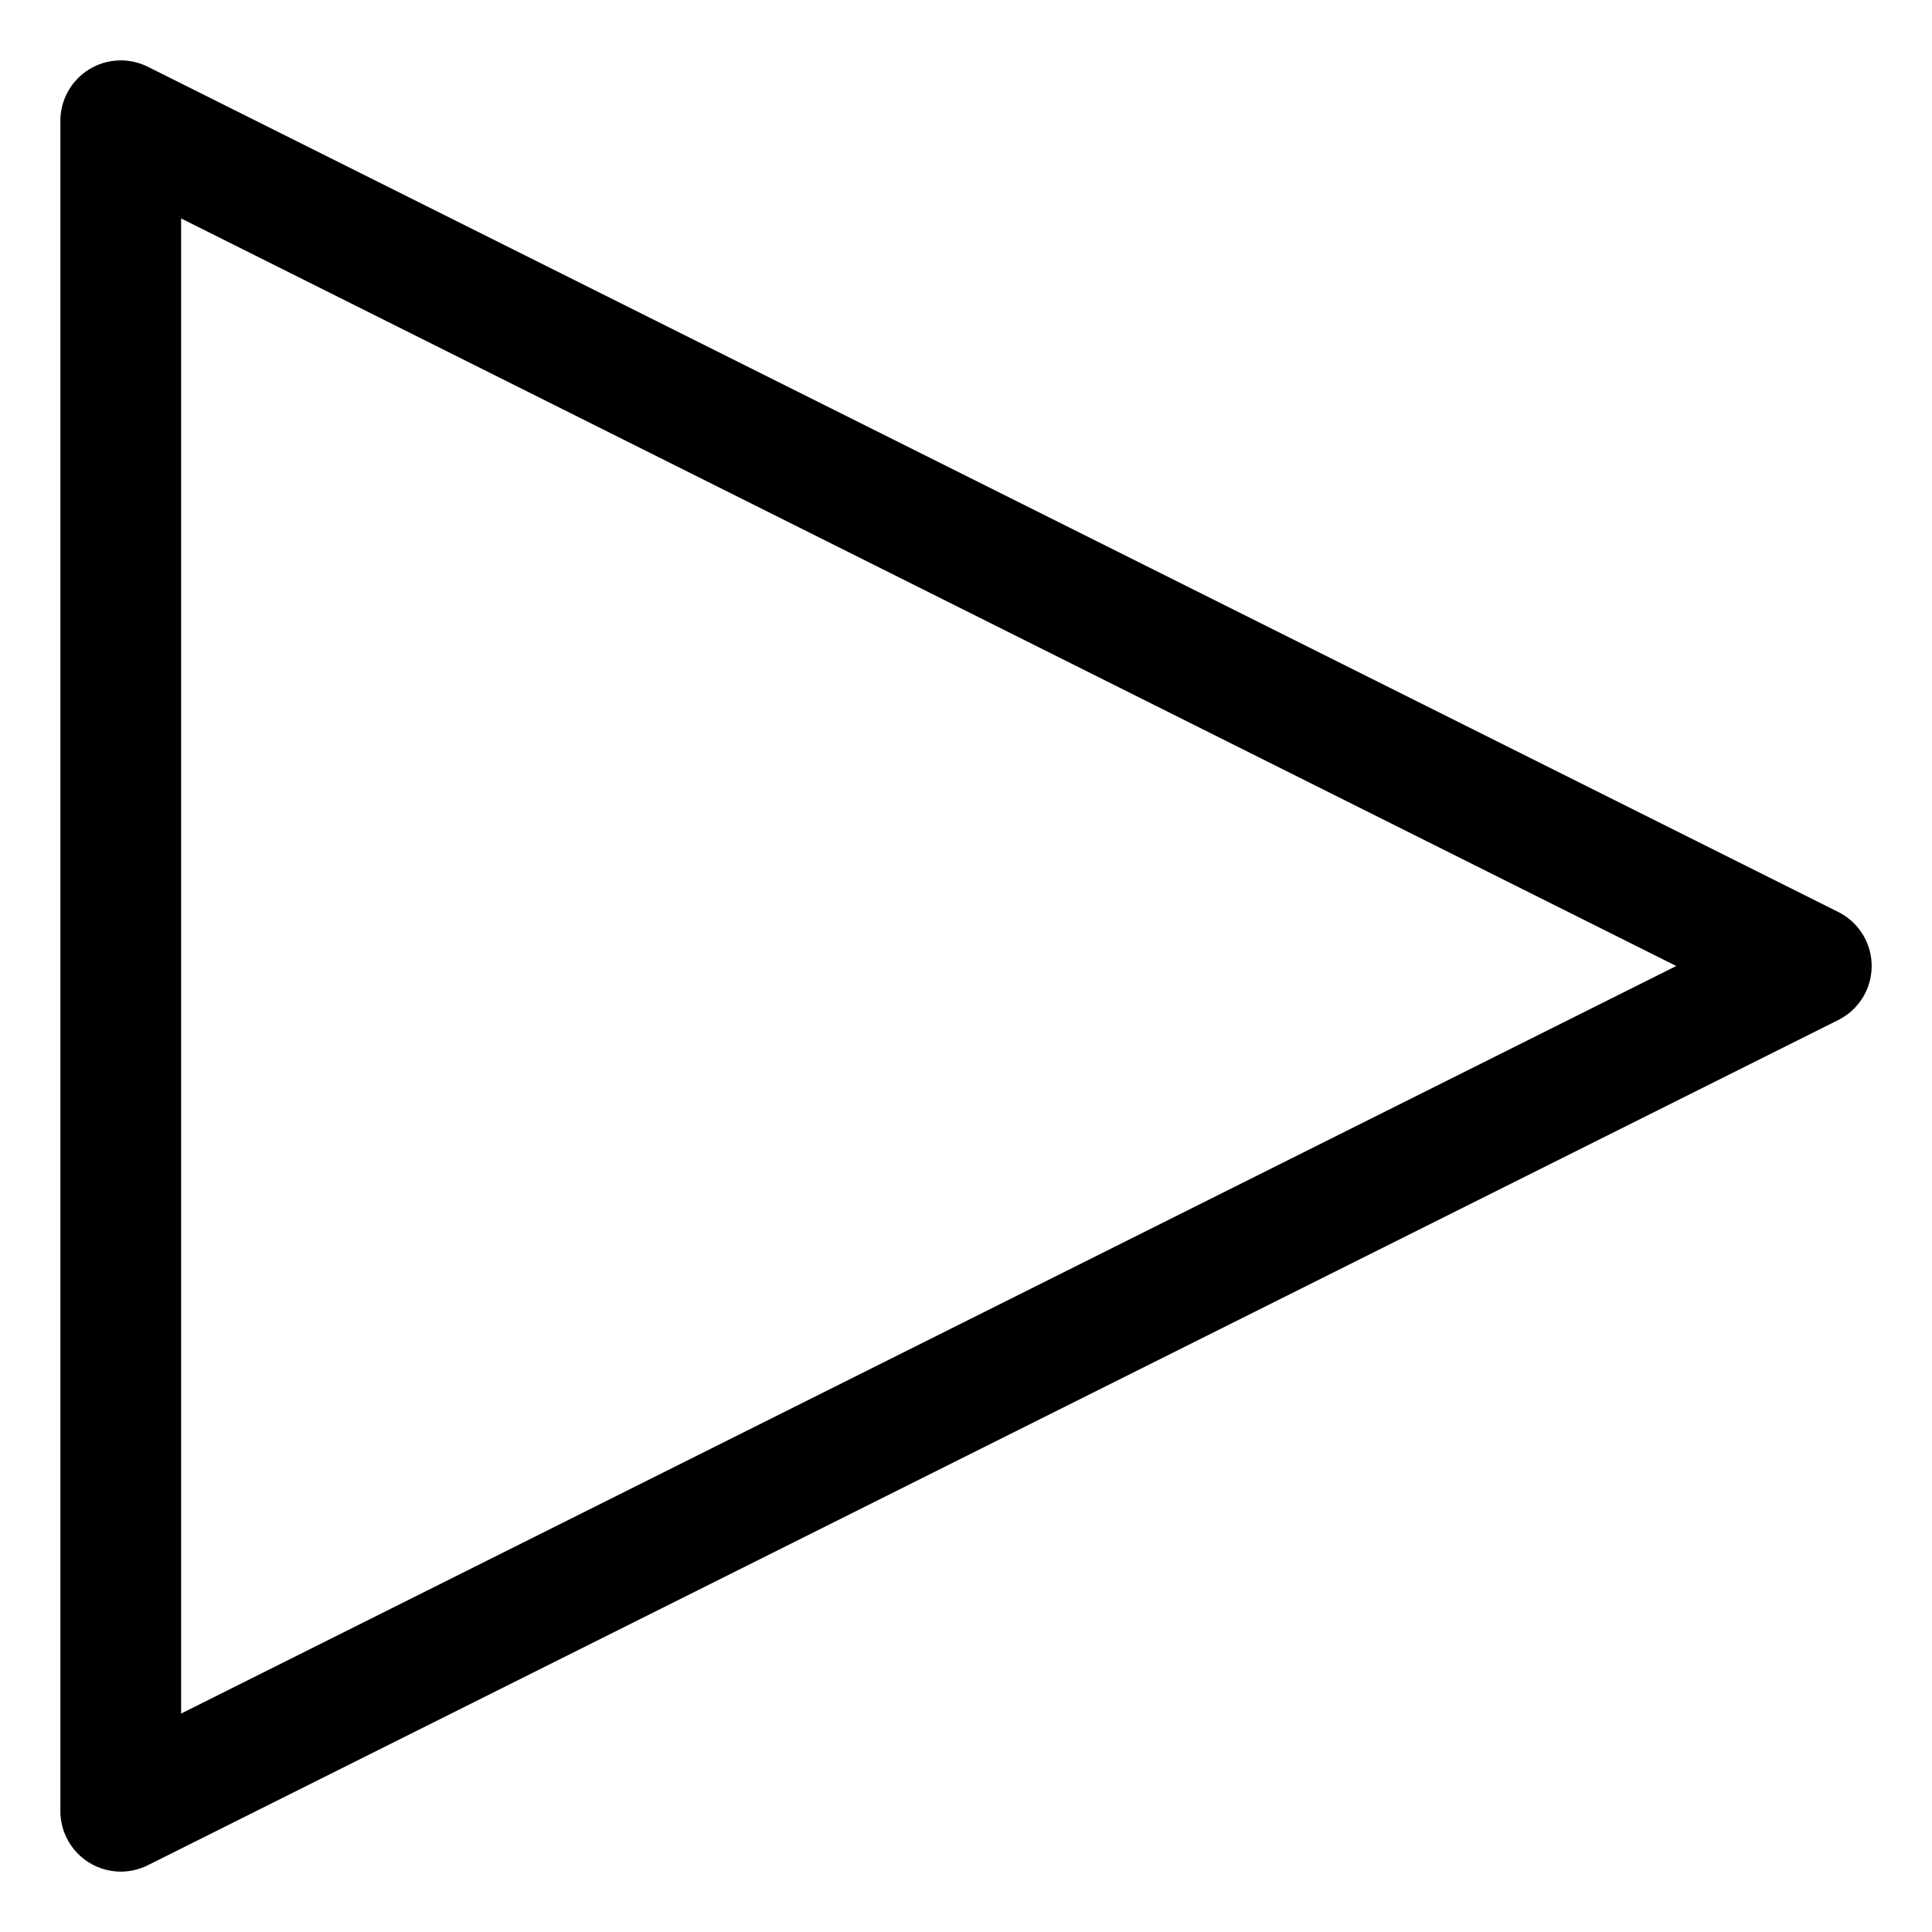
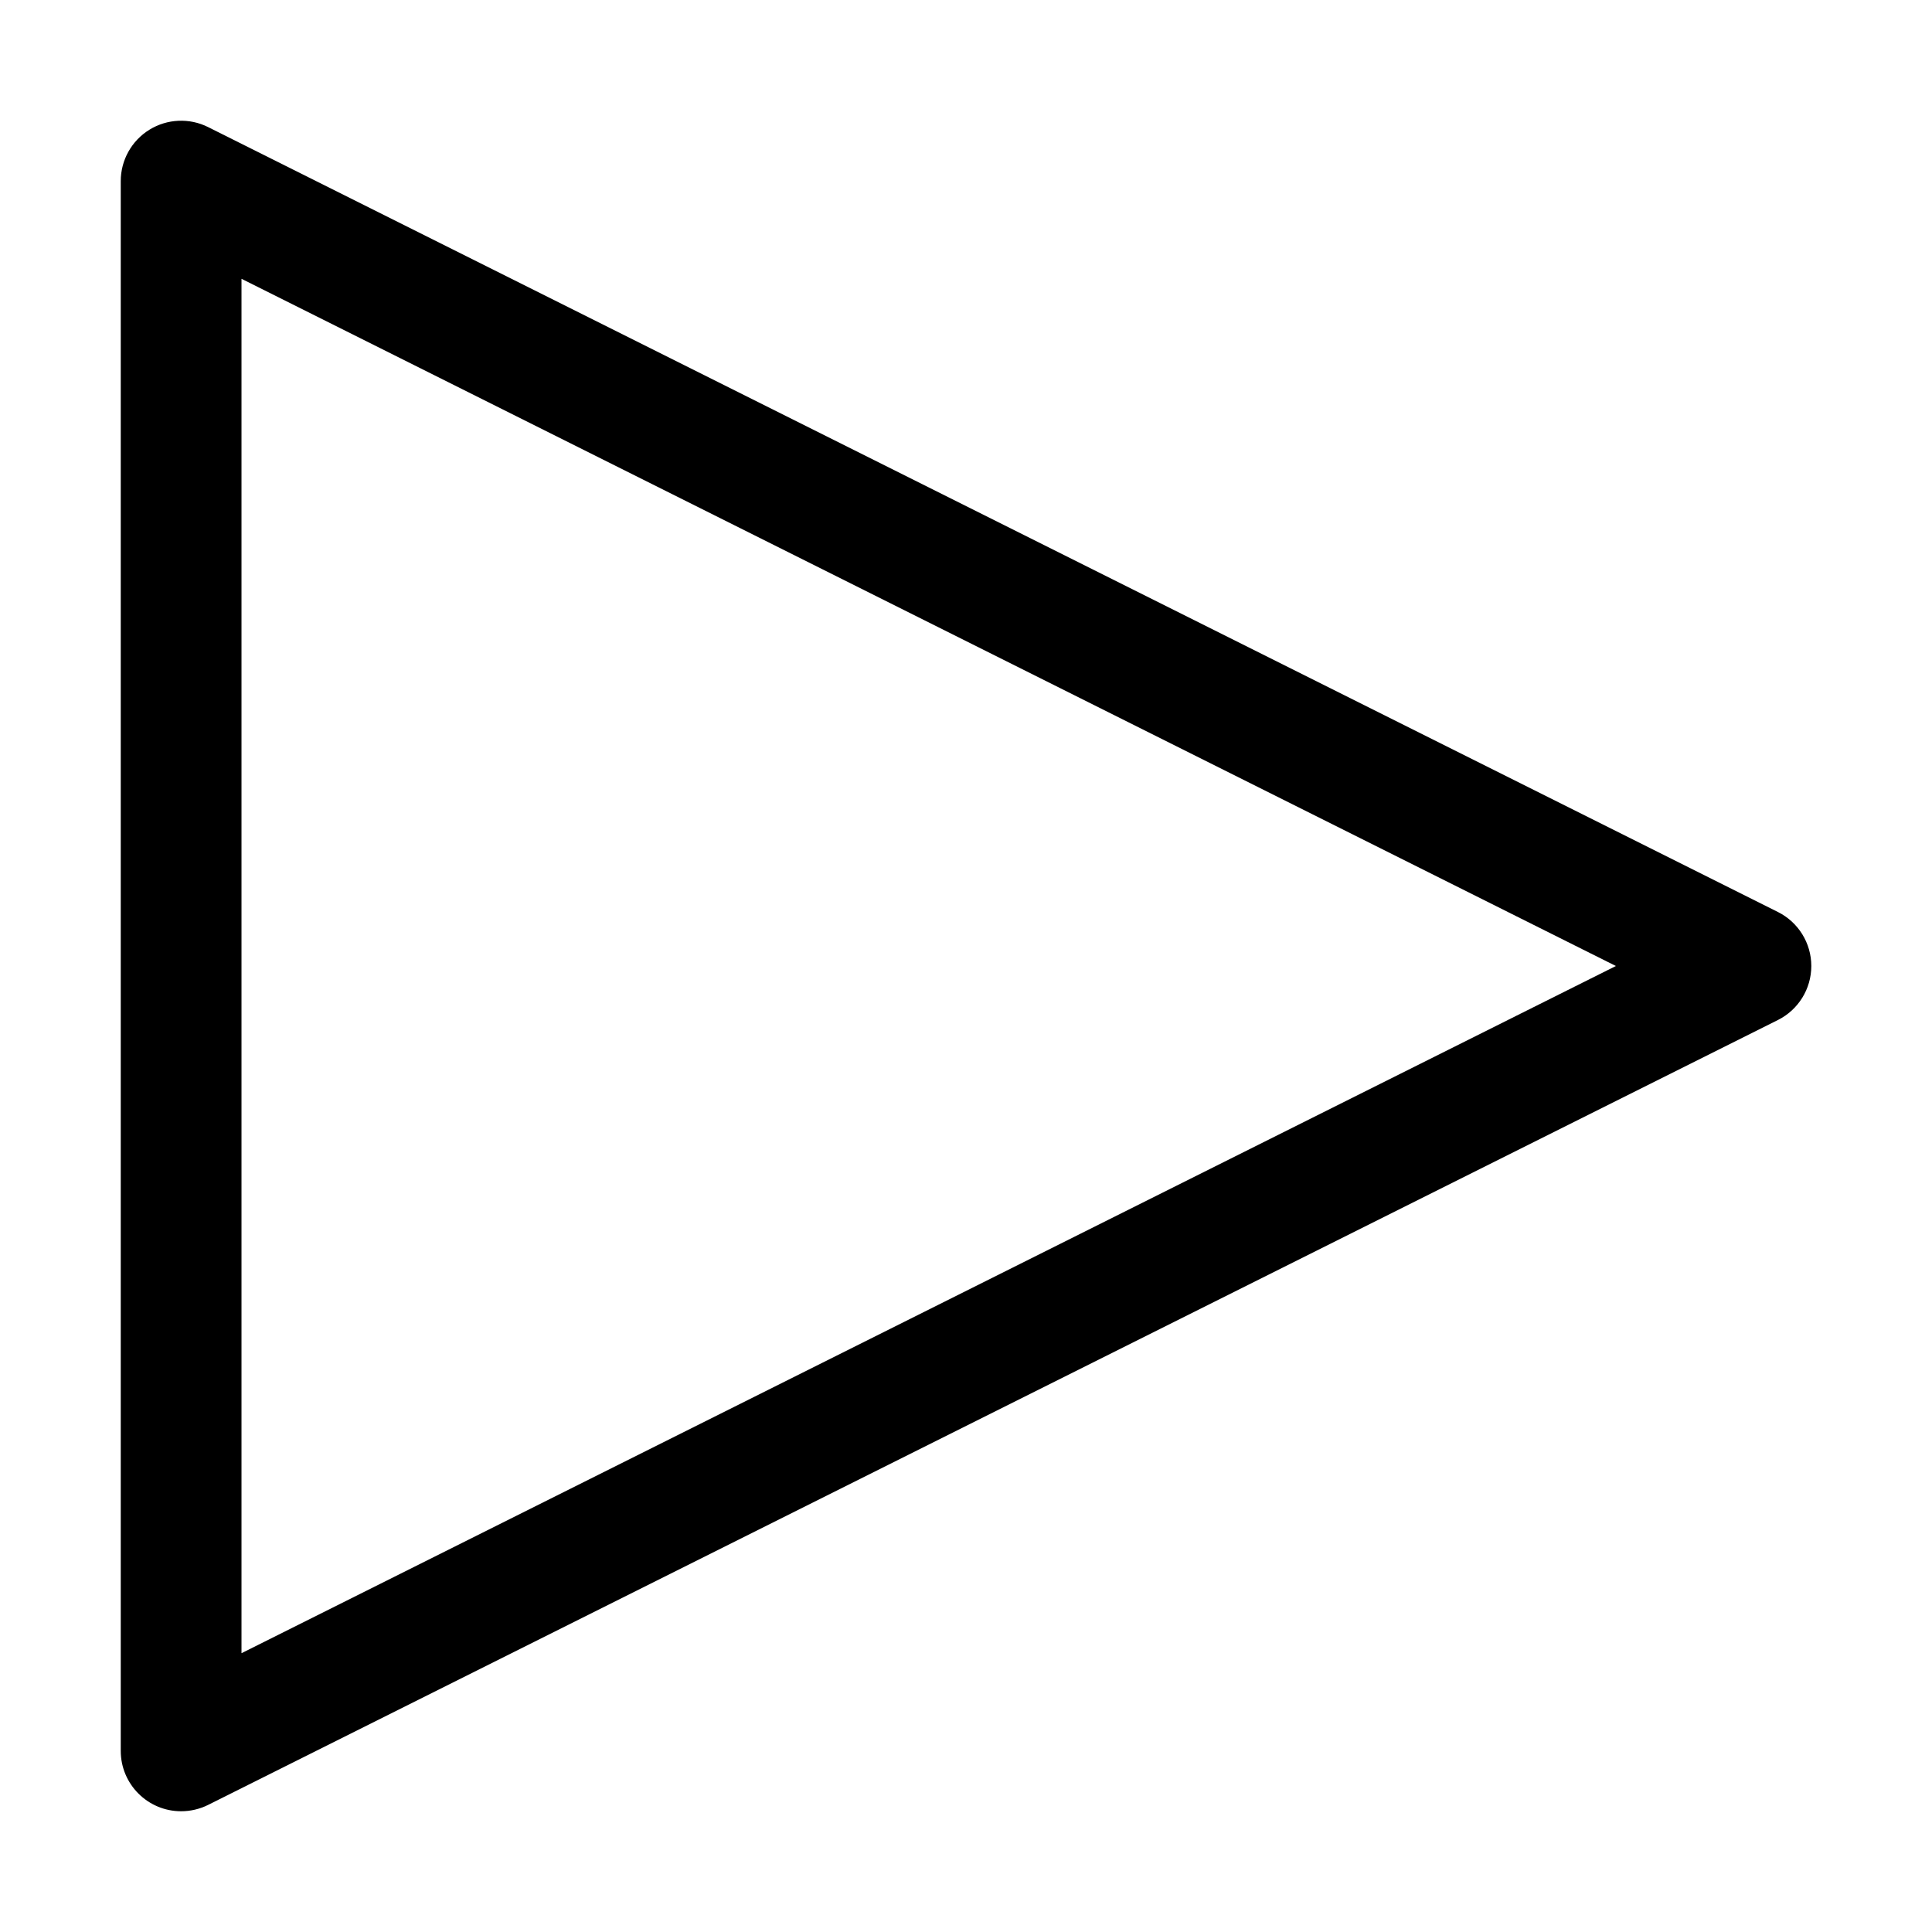
<svg xmlns="http://www.w3.org/2000/svg" viewBox="0 0 32 32">
-   <path d="m30.447 15.105-28-14A1.001 1.001 0 0 0 1 2v28a1.003 1.003 0 0 0 1 1c.153 0 .306-.035.447-.105l28-14a1 1 0 0 0 0-1.79ZM3 28.382V3.618L27.764 16 3 28.382Z" />
+   <path d="M3 30a1 1 0 0 1-1-1V3a1 1 0 0 1 1.447-.895l26 13a1 1 0 0 1 0 1.79l-26 13c-.141.07-.294.105-.447.105ZM4 4.618v22.764L26.764 16 4 4.618Z" />
</svg>
